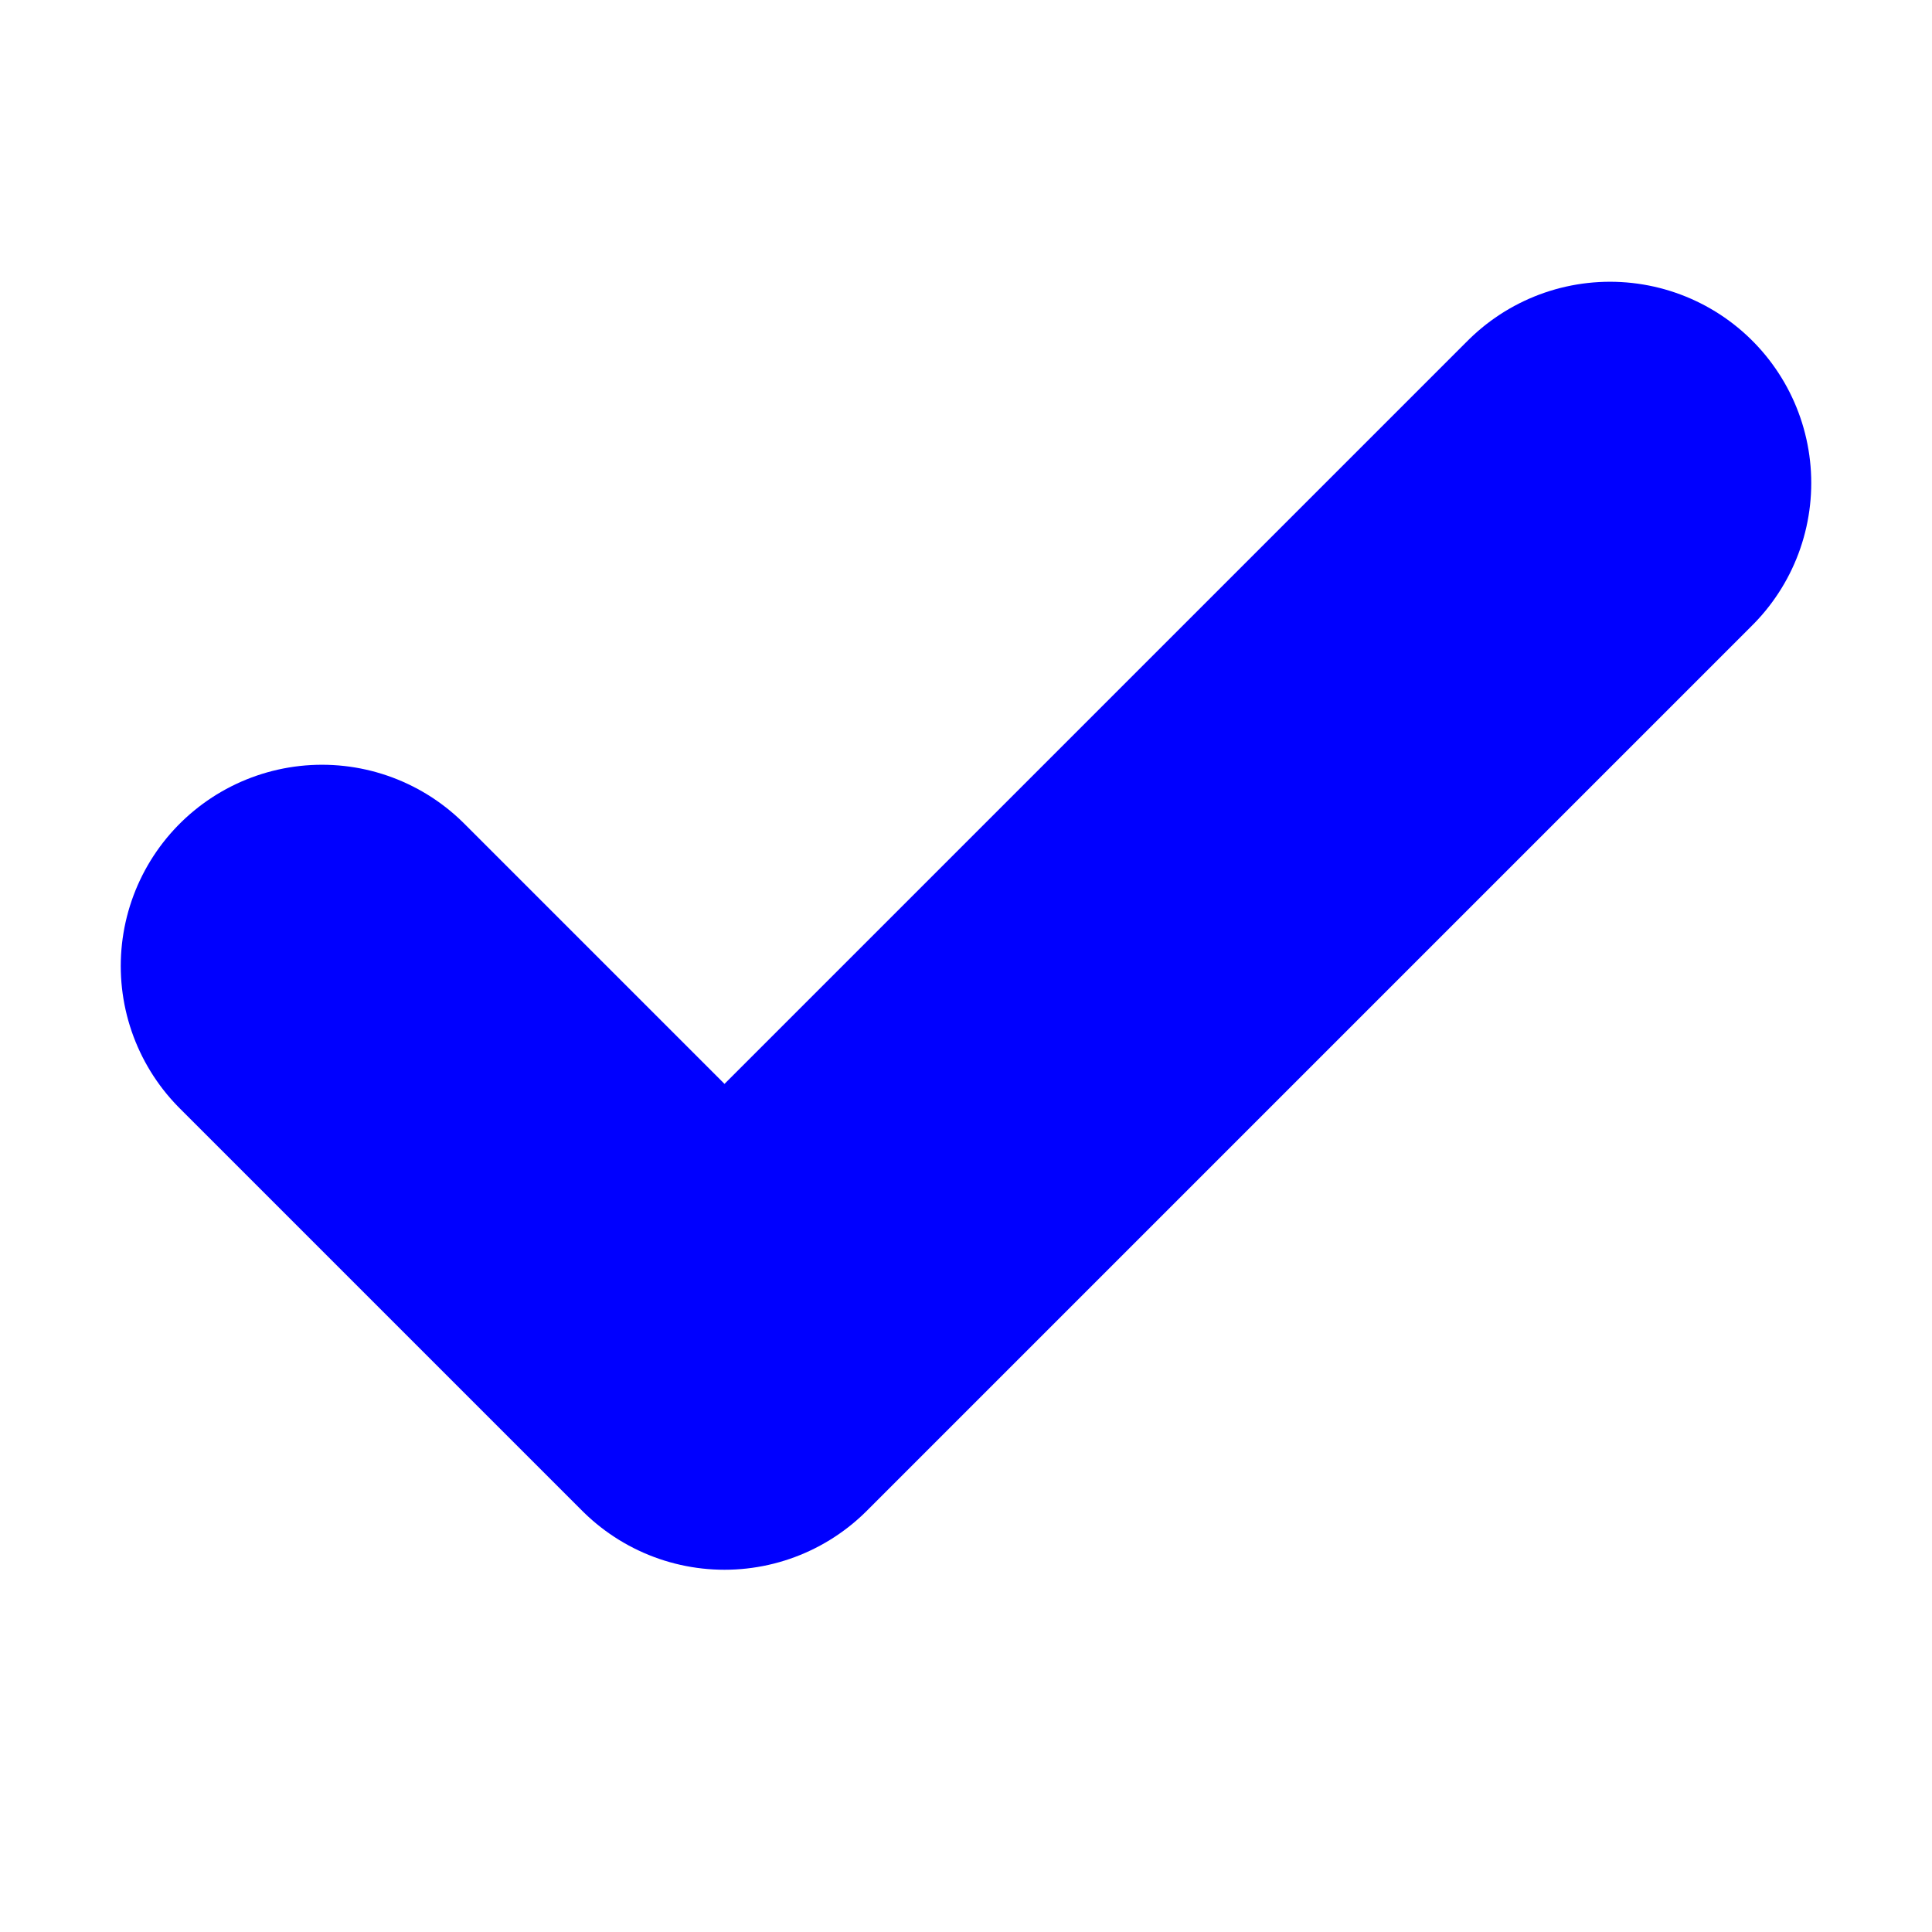
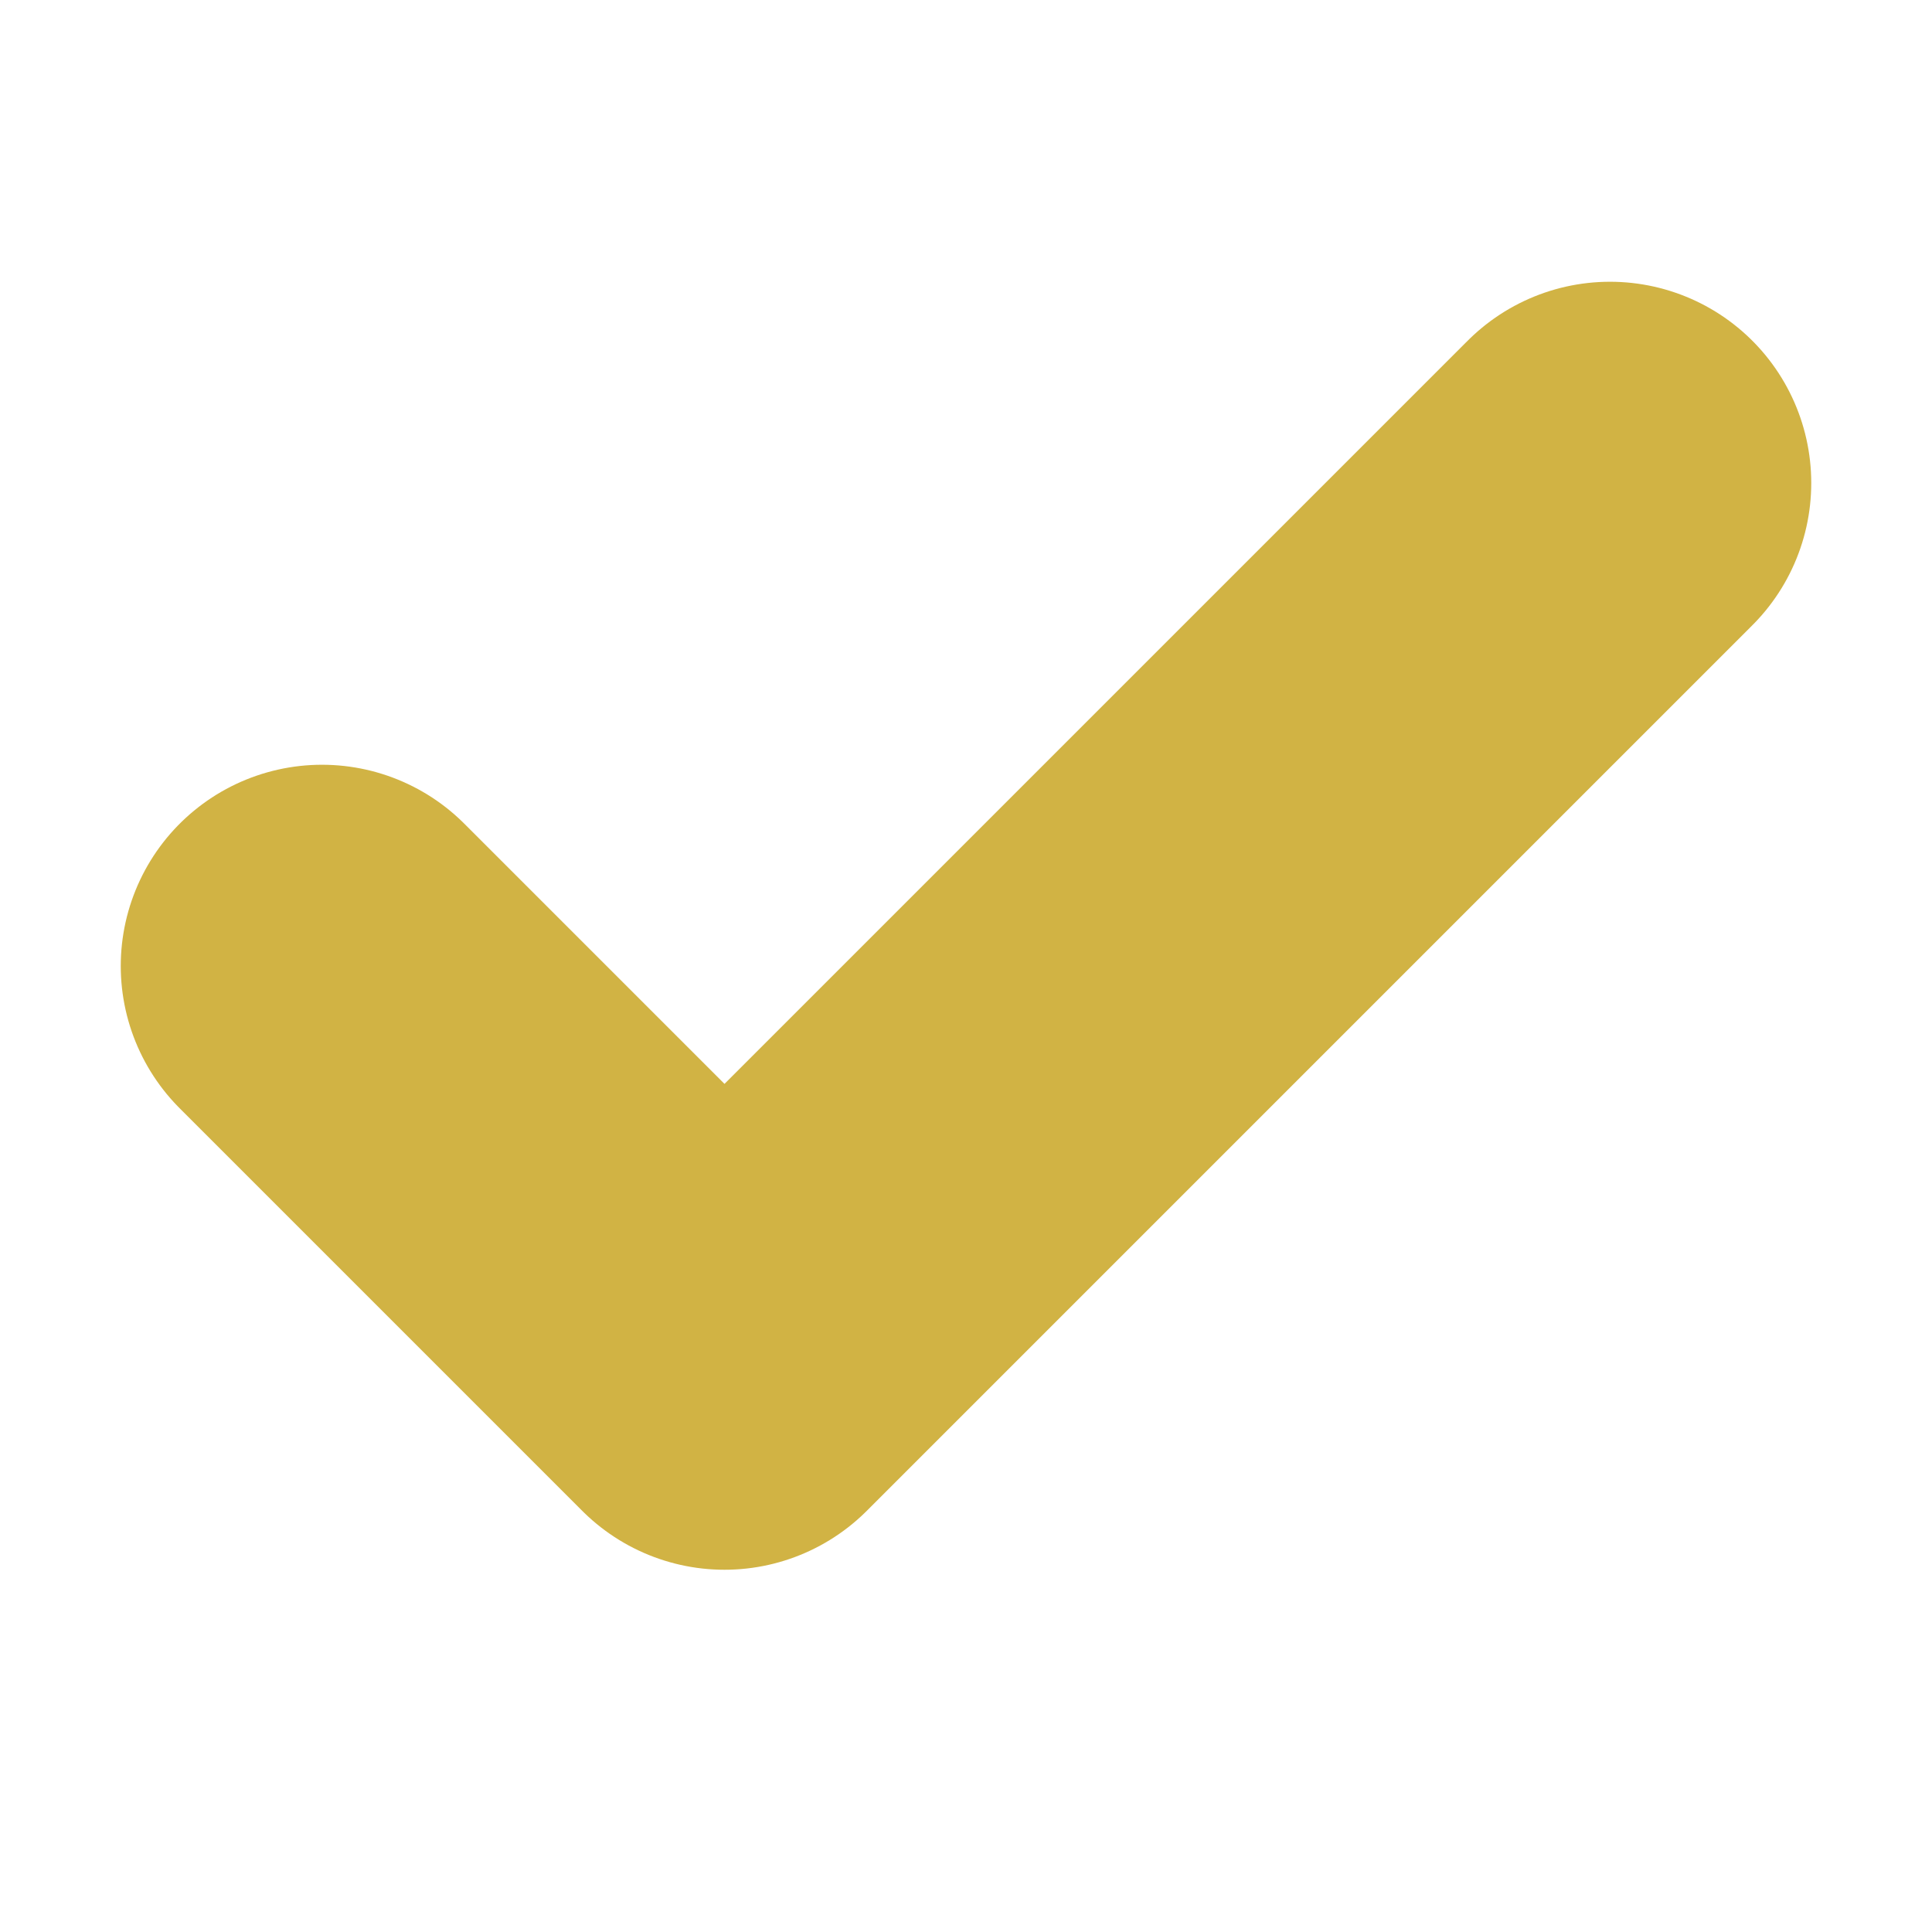
- <svg xmlns="http://www.w3.org/2000/svg" width="24" height="24" viewBox="0 0 24 24" fill="none" stroke="blue" stroke-width="5" stroke-linecap="round" stroke-linejoin="round" class="feather feather-check">
+ <svg xmlns="http://www.w3.org/2000/svg" width="24" height="24" viewBox="0 0 24 24" fill="none" stroke="#D1B344" stroke-width="5" stroke-linecap="round" stroke-linejoin="round" class="feather feather-check">
  <polyline points="20 6 9 17 4 12" />
</svg>
